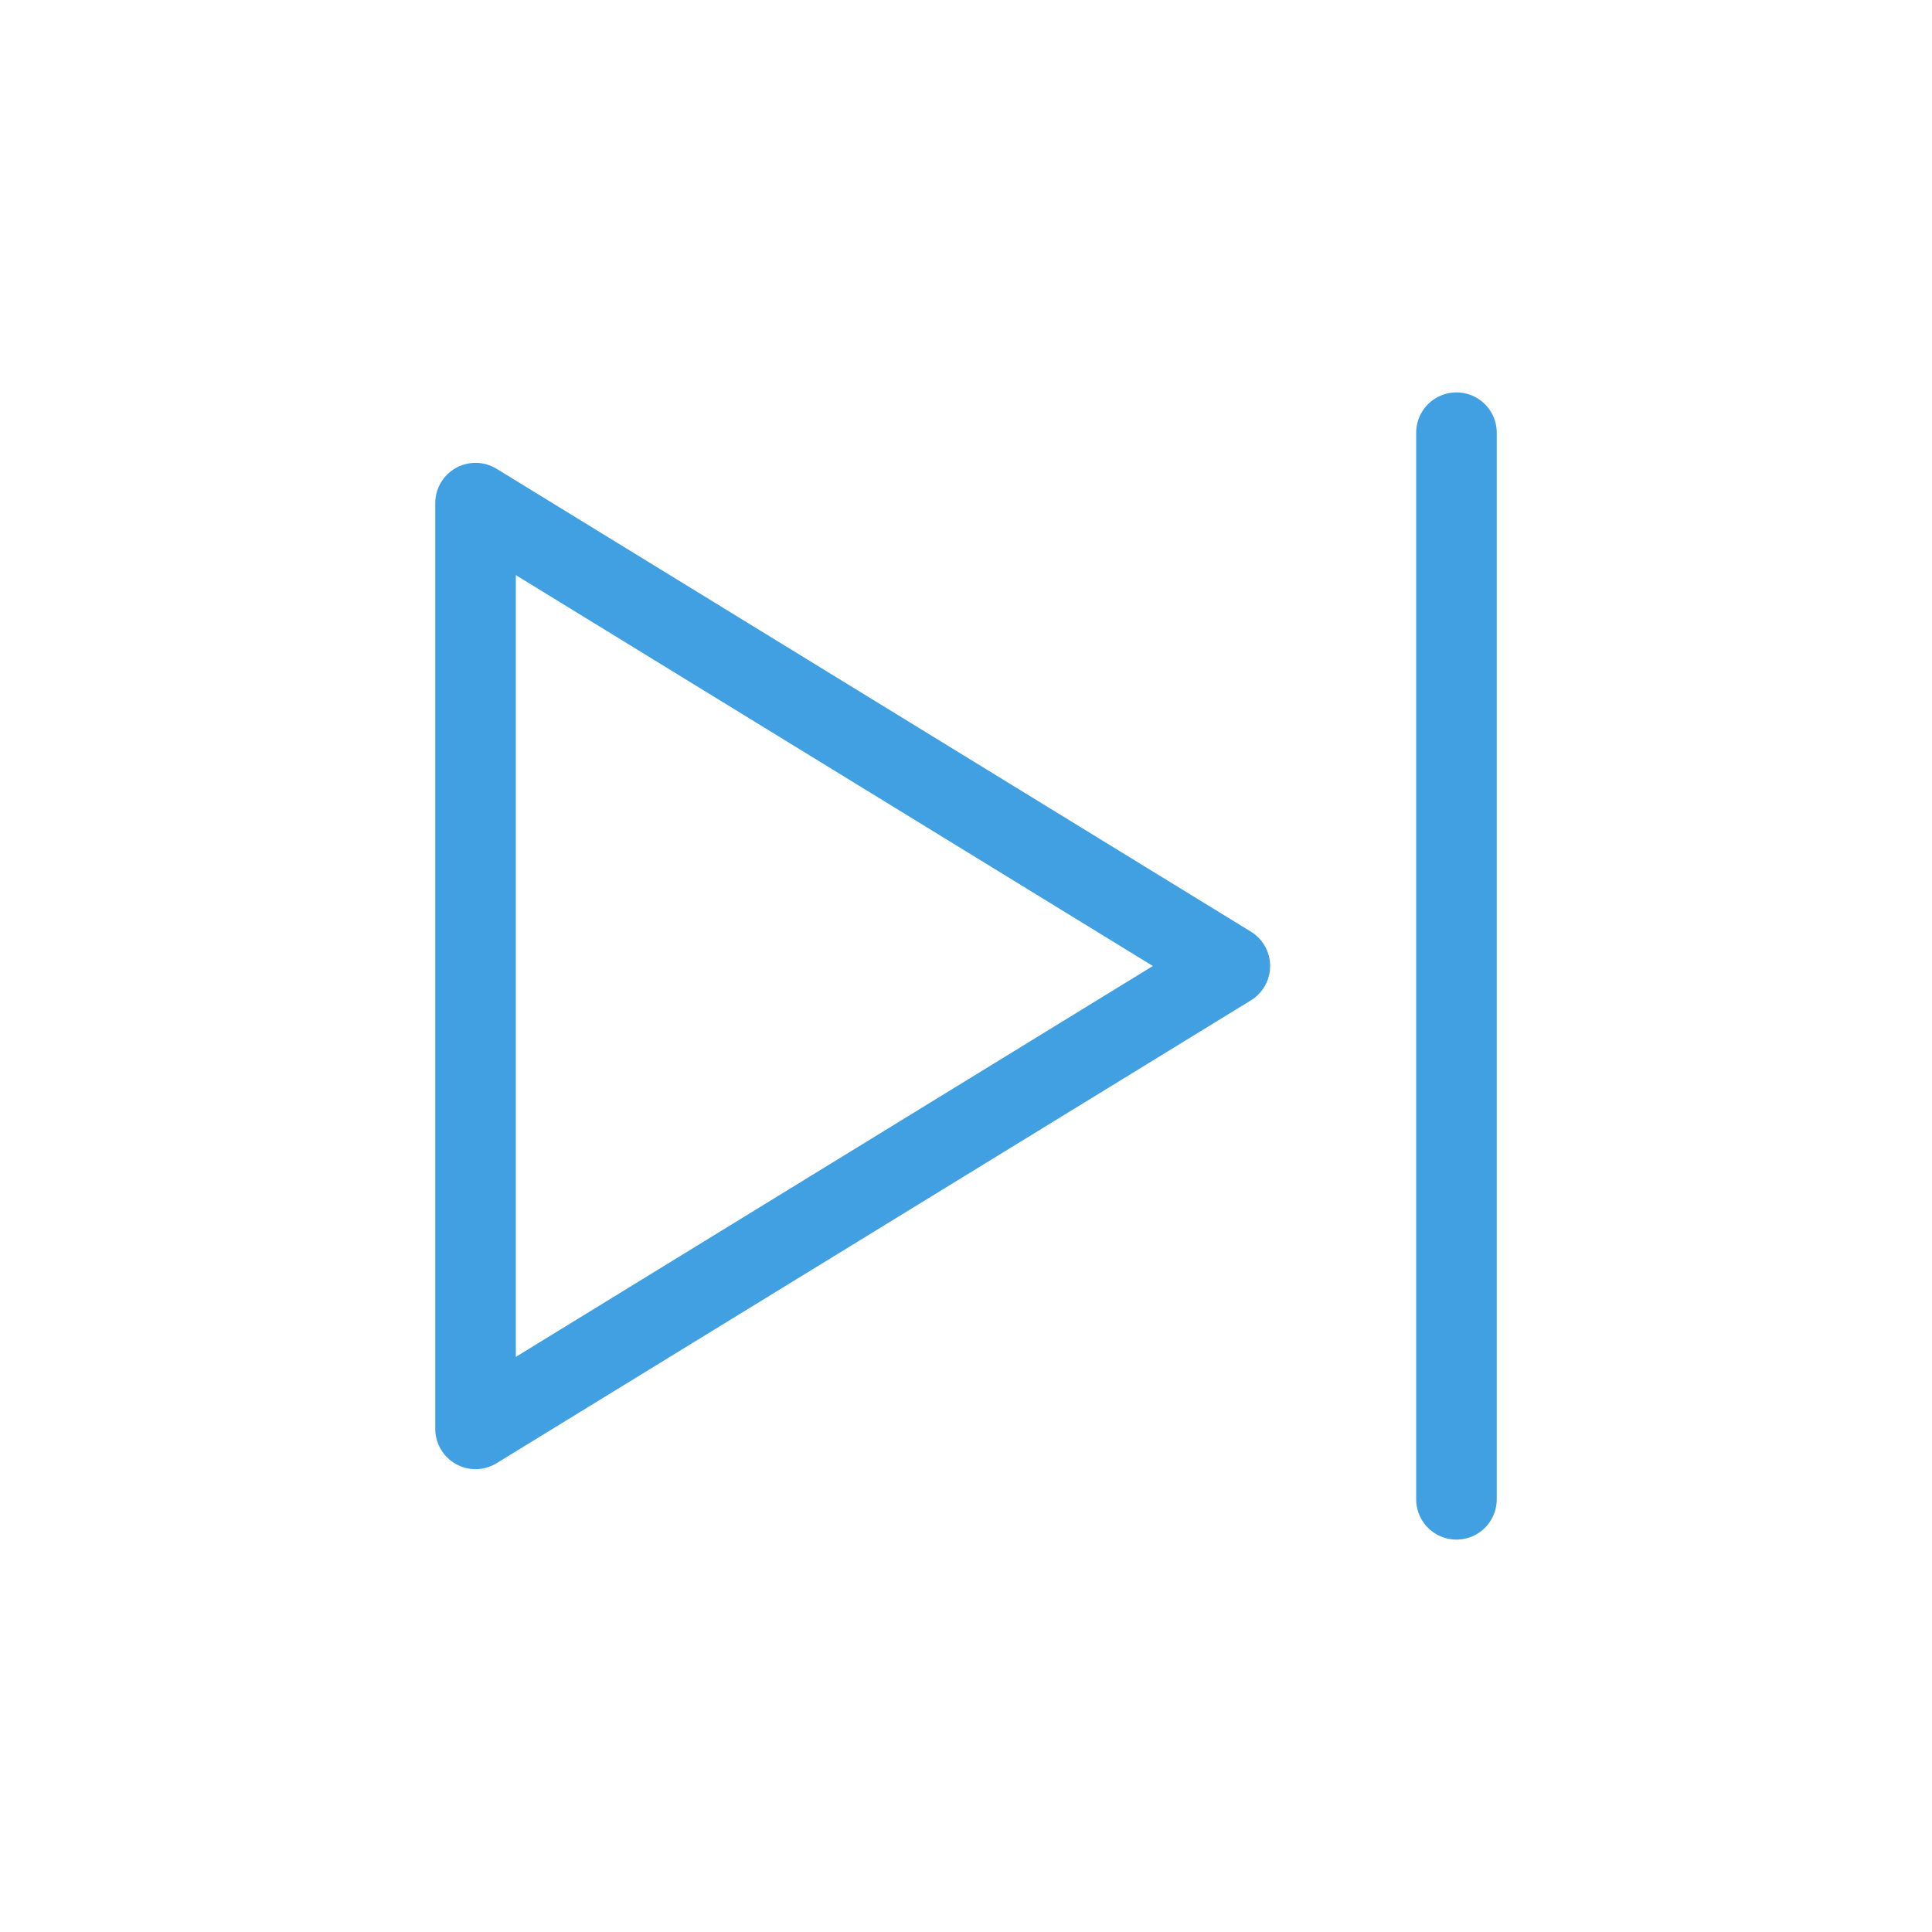
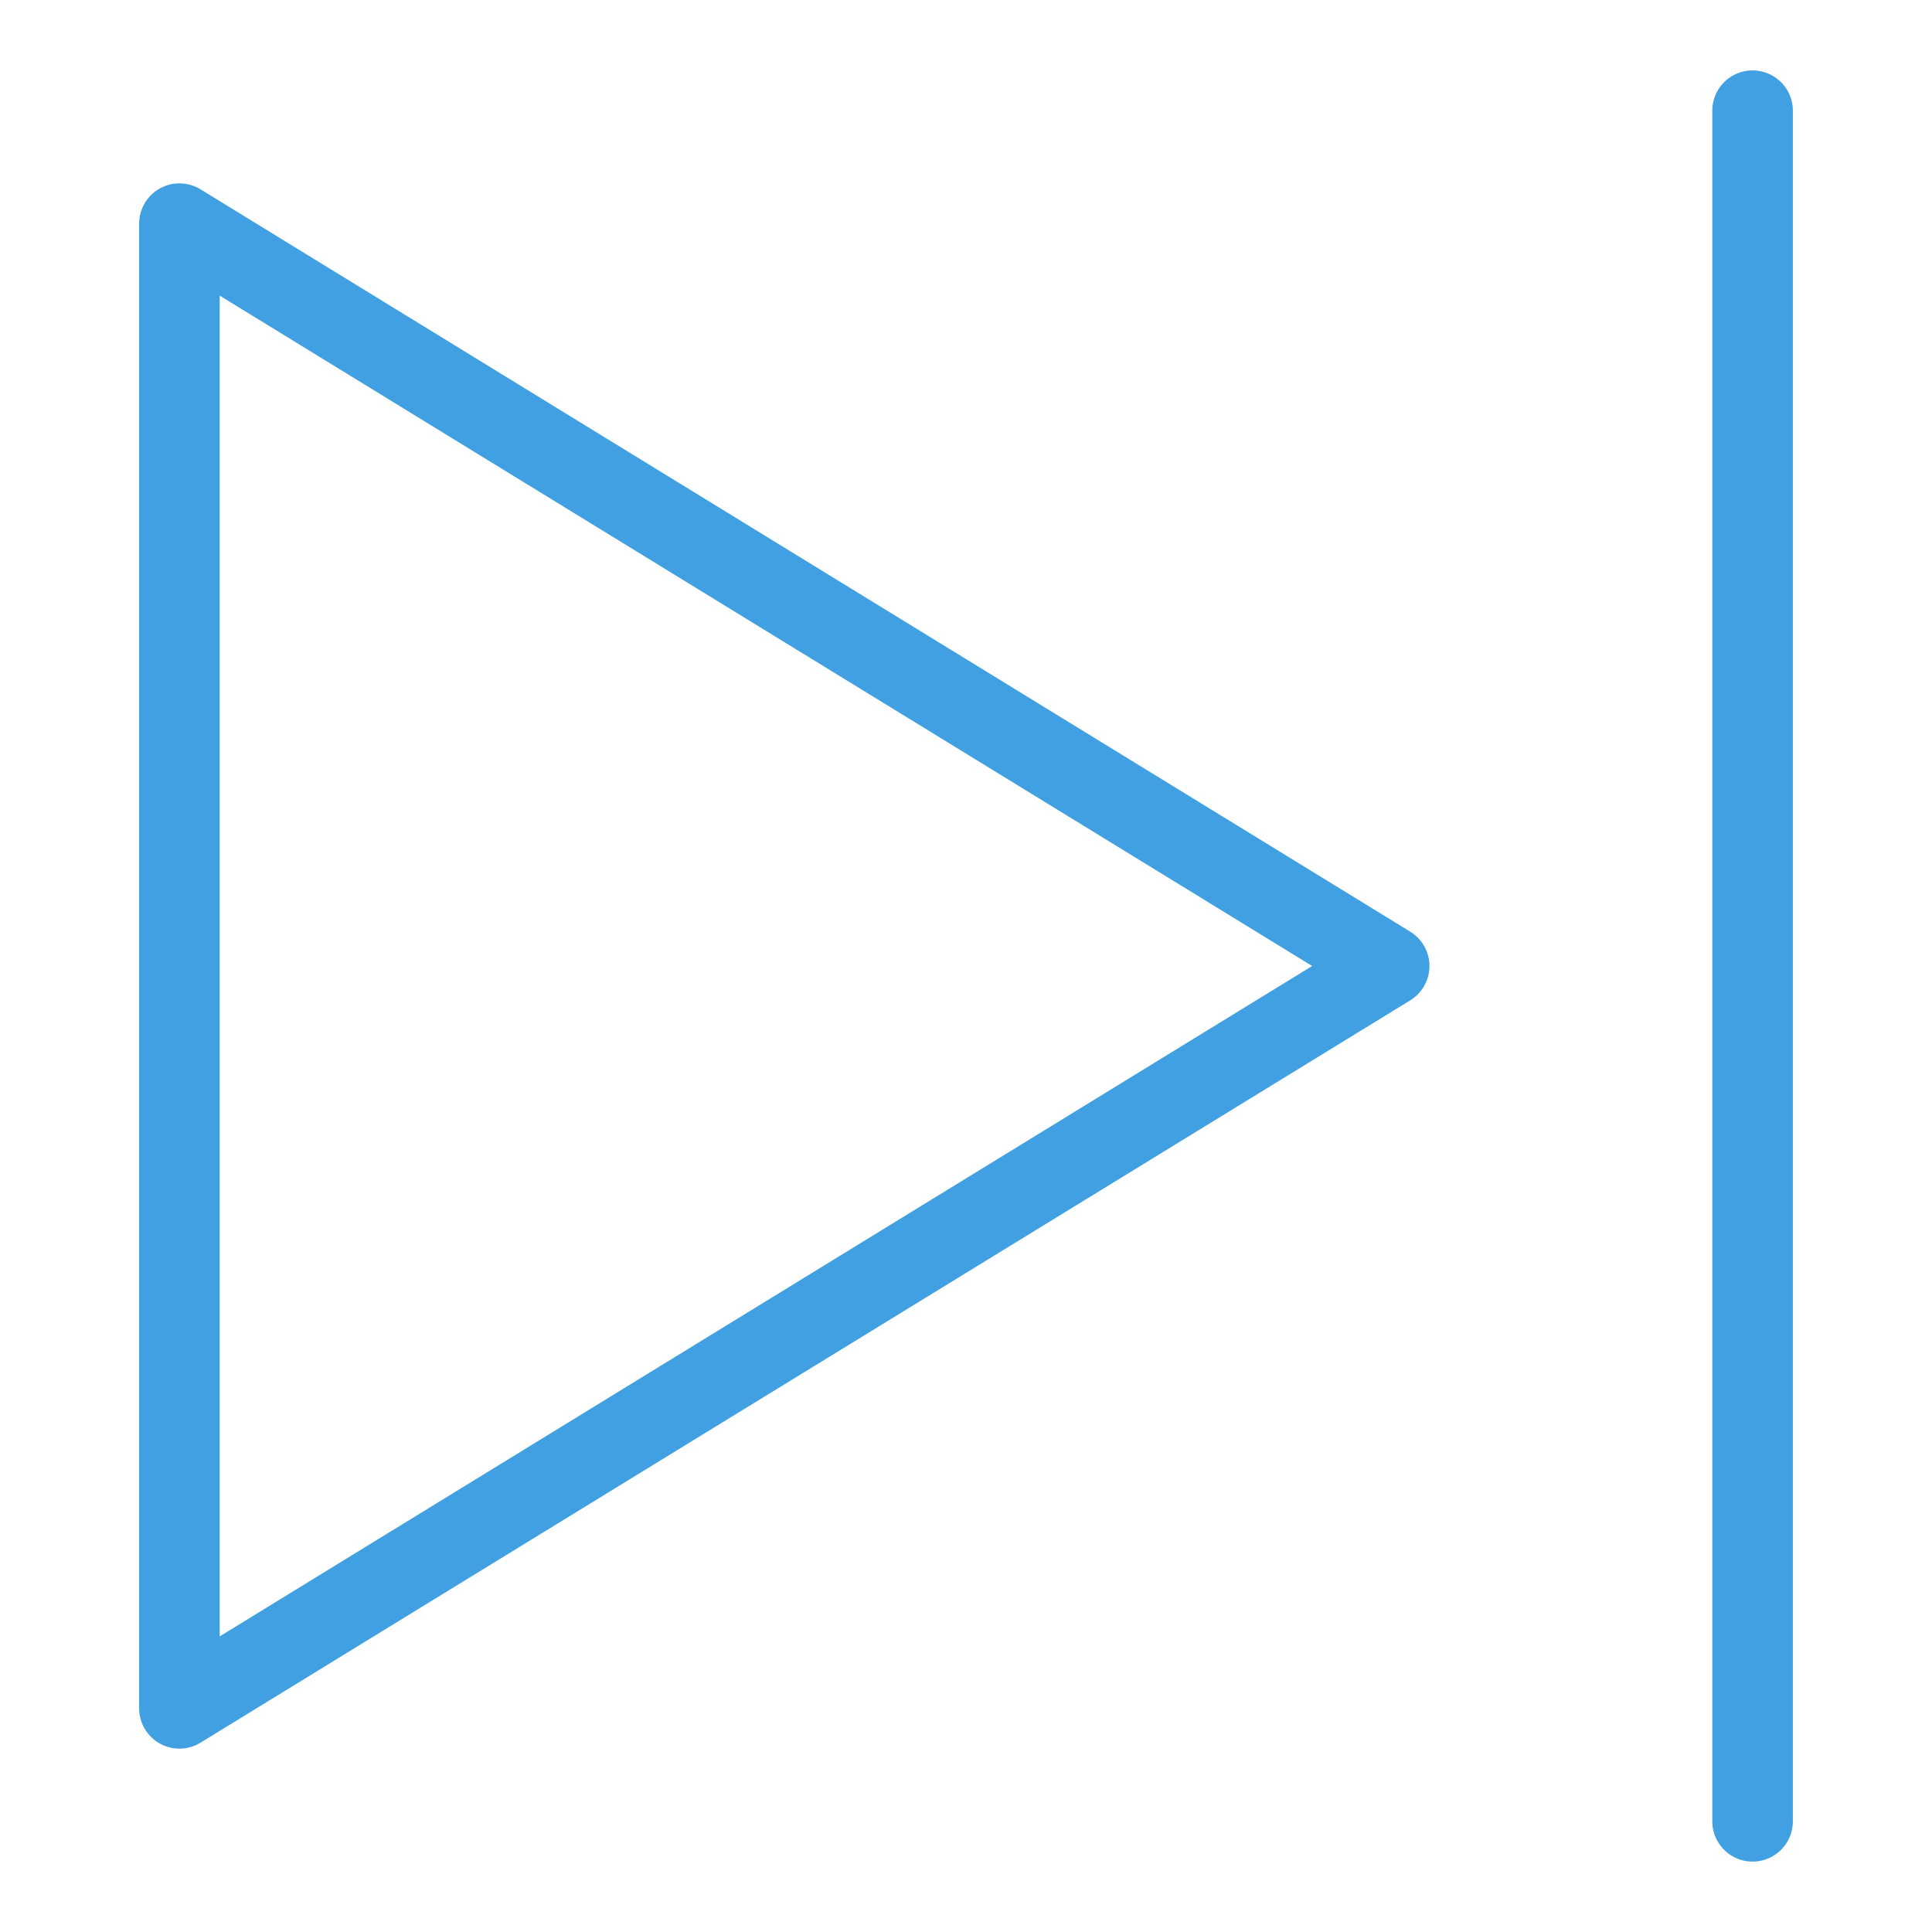
<svg xmlns="http://www.w3.org/2000/svg" width="100%" height="100%" viewBox="0 0 100 100" version="1.1" xml:space="preserve" style="fill-rule:evenodd;clip-rule:evenodd;stroke-linecap:round;stroke-linejoin:round;stroke-miterlimit:1.5;">
  <g id="selectAll" />
  <g id="garbageCan" />
  <g id="attribute" />
  <g id="playAdd" />
  <g id="checked" />
  <g id="check" />
  <g id="fullScreen" />
  <g id="loop" />
  <g id="loopSingle" />
  <g id="more" />
  <g id="random" />
  <g id="play" />
  <g id="playNext">
-     <path d="M63.657,50l-39.043,23.958l0,-47.916l39.043,23.958Z" style="fill:none;stroke:#40a0e1;stroke-width:4.17px;" />
-     <path id="minimize" d="M75.386,77.604l-0,-55.208" style="fill:none;stroke:#40a0e1;stroke-width:4.17px;" />
+     <path d="M71.903,50l-62.616,38.424l-0,-76.848l62.616,38.424Z" style="fill:none;stroke:#40a0e1;stroke-width:4.17px;" />
+     <path id="minimize" d="M90.713,94.271l0,-88.542" style="fill:none;stroke:#40a0e1;stroke-width:4.17px;" />
  </g>
  <g id="playPrevious" />
  <g id="search" />
  <g id="playing" />
  <g id="clock" />
  <g id="back" />
  <g id="close" />
  <g id="menu" />
  <g id="playList" />
  <g id="musicNote" />
+   <path id="settings" d="M43.238,-102.465c-7.115,1.09 -13.86,3.885 -19.662,8.145c2.477,3.373 4.262,7.08 5.355,11.121c-1.368,1.159 -2.638,2.429 -3.797,3.796c-4.04,-1.092 -7.747,-2.877 -11.121,-5.354c-4.26,5.801 -7.054,12.547 -8.144,19.662c4.137,0.634 8.02,1.993 11.65,4.077c-0.148,1.787 -0.148,3.583 -0,5.369c-3.63,2.085 -7.513,3.444 -11.65,4.078c1.09,7.114 3.884,13.86 8.144,19.662c3.374,-2.477 7.081,-4.262 11.121,-5.355c1.159,1.368 2.429,2.638 3.797,3.797c-1.093,4.04 -2.878,7.747 -5.355,11.121c5.802,4.26 12.547,7.054 19.662,8.144c0.634,-4.137 1.993,-8.021 4.077,-11.65c1.787,0.147 3.583,0.147 5.37,-0c2.084,3.629 3.443,7.513 4.077,11.65c7.115,-1.09 13.86,-3.884 19.662,-8.144c-2.477,-3.374 -4.262,-7.081 -5.355,-11.121c1.368,-1.159 2.638,-2.429 3.797,-3.797c4.04,1.093 7.747,2.878 11.121,5.355c4.26,-5.802 7.054,-12.548 8.144,-19.662c-4.137,-0.634 -8.02,-1.993 -11.65,-4.078c0.148,-1.786 0.148,-3.582 0,-5.369c3.63,-2.084 7.513,-3.443 11.65,-4.077c-1.09,-7.115 -3.884,-13.861 -8.144,-19.662c-3.374,2.477 -7.081,4.262 -11.121,5.354c-1.159,-1.367 -2.429,-2.637 -3.797,-3.796c1.093,-4.041 2.878,-7.748 5.355,-11.121c-5.802,-4.26 -12.547,-7.055 -19.662,-8.145c-0.634,4.138 -1.993,8.021 -4.077,11.651c-1.787,-0.148 -3.583,-0.148 -5.37,-0c-2.084,-3.63 -3.443,-7.513 -4.077,-11.651Zm0.27,28.457c8.65,-3.583 18.583,0.531 22.166,9.182c3.583,8.651 -0.531,18.584 -9.182,22.167c-8.65,3.583 -18.583,-0.531 -22.166,-9.182c-3.583,-8.651 0.531,-18.583 9.182,-22.167Z" style="fill:none;stroke:#40a0e1;stroke-width:4.17px;" />
  <g id="plus" />
  <g id="scaleToMinimal" />
  <g id="album" />
  <g id="pause" />
  <g id="pen" />
  <g id="flat" />
</svg>
